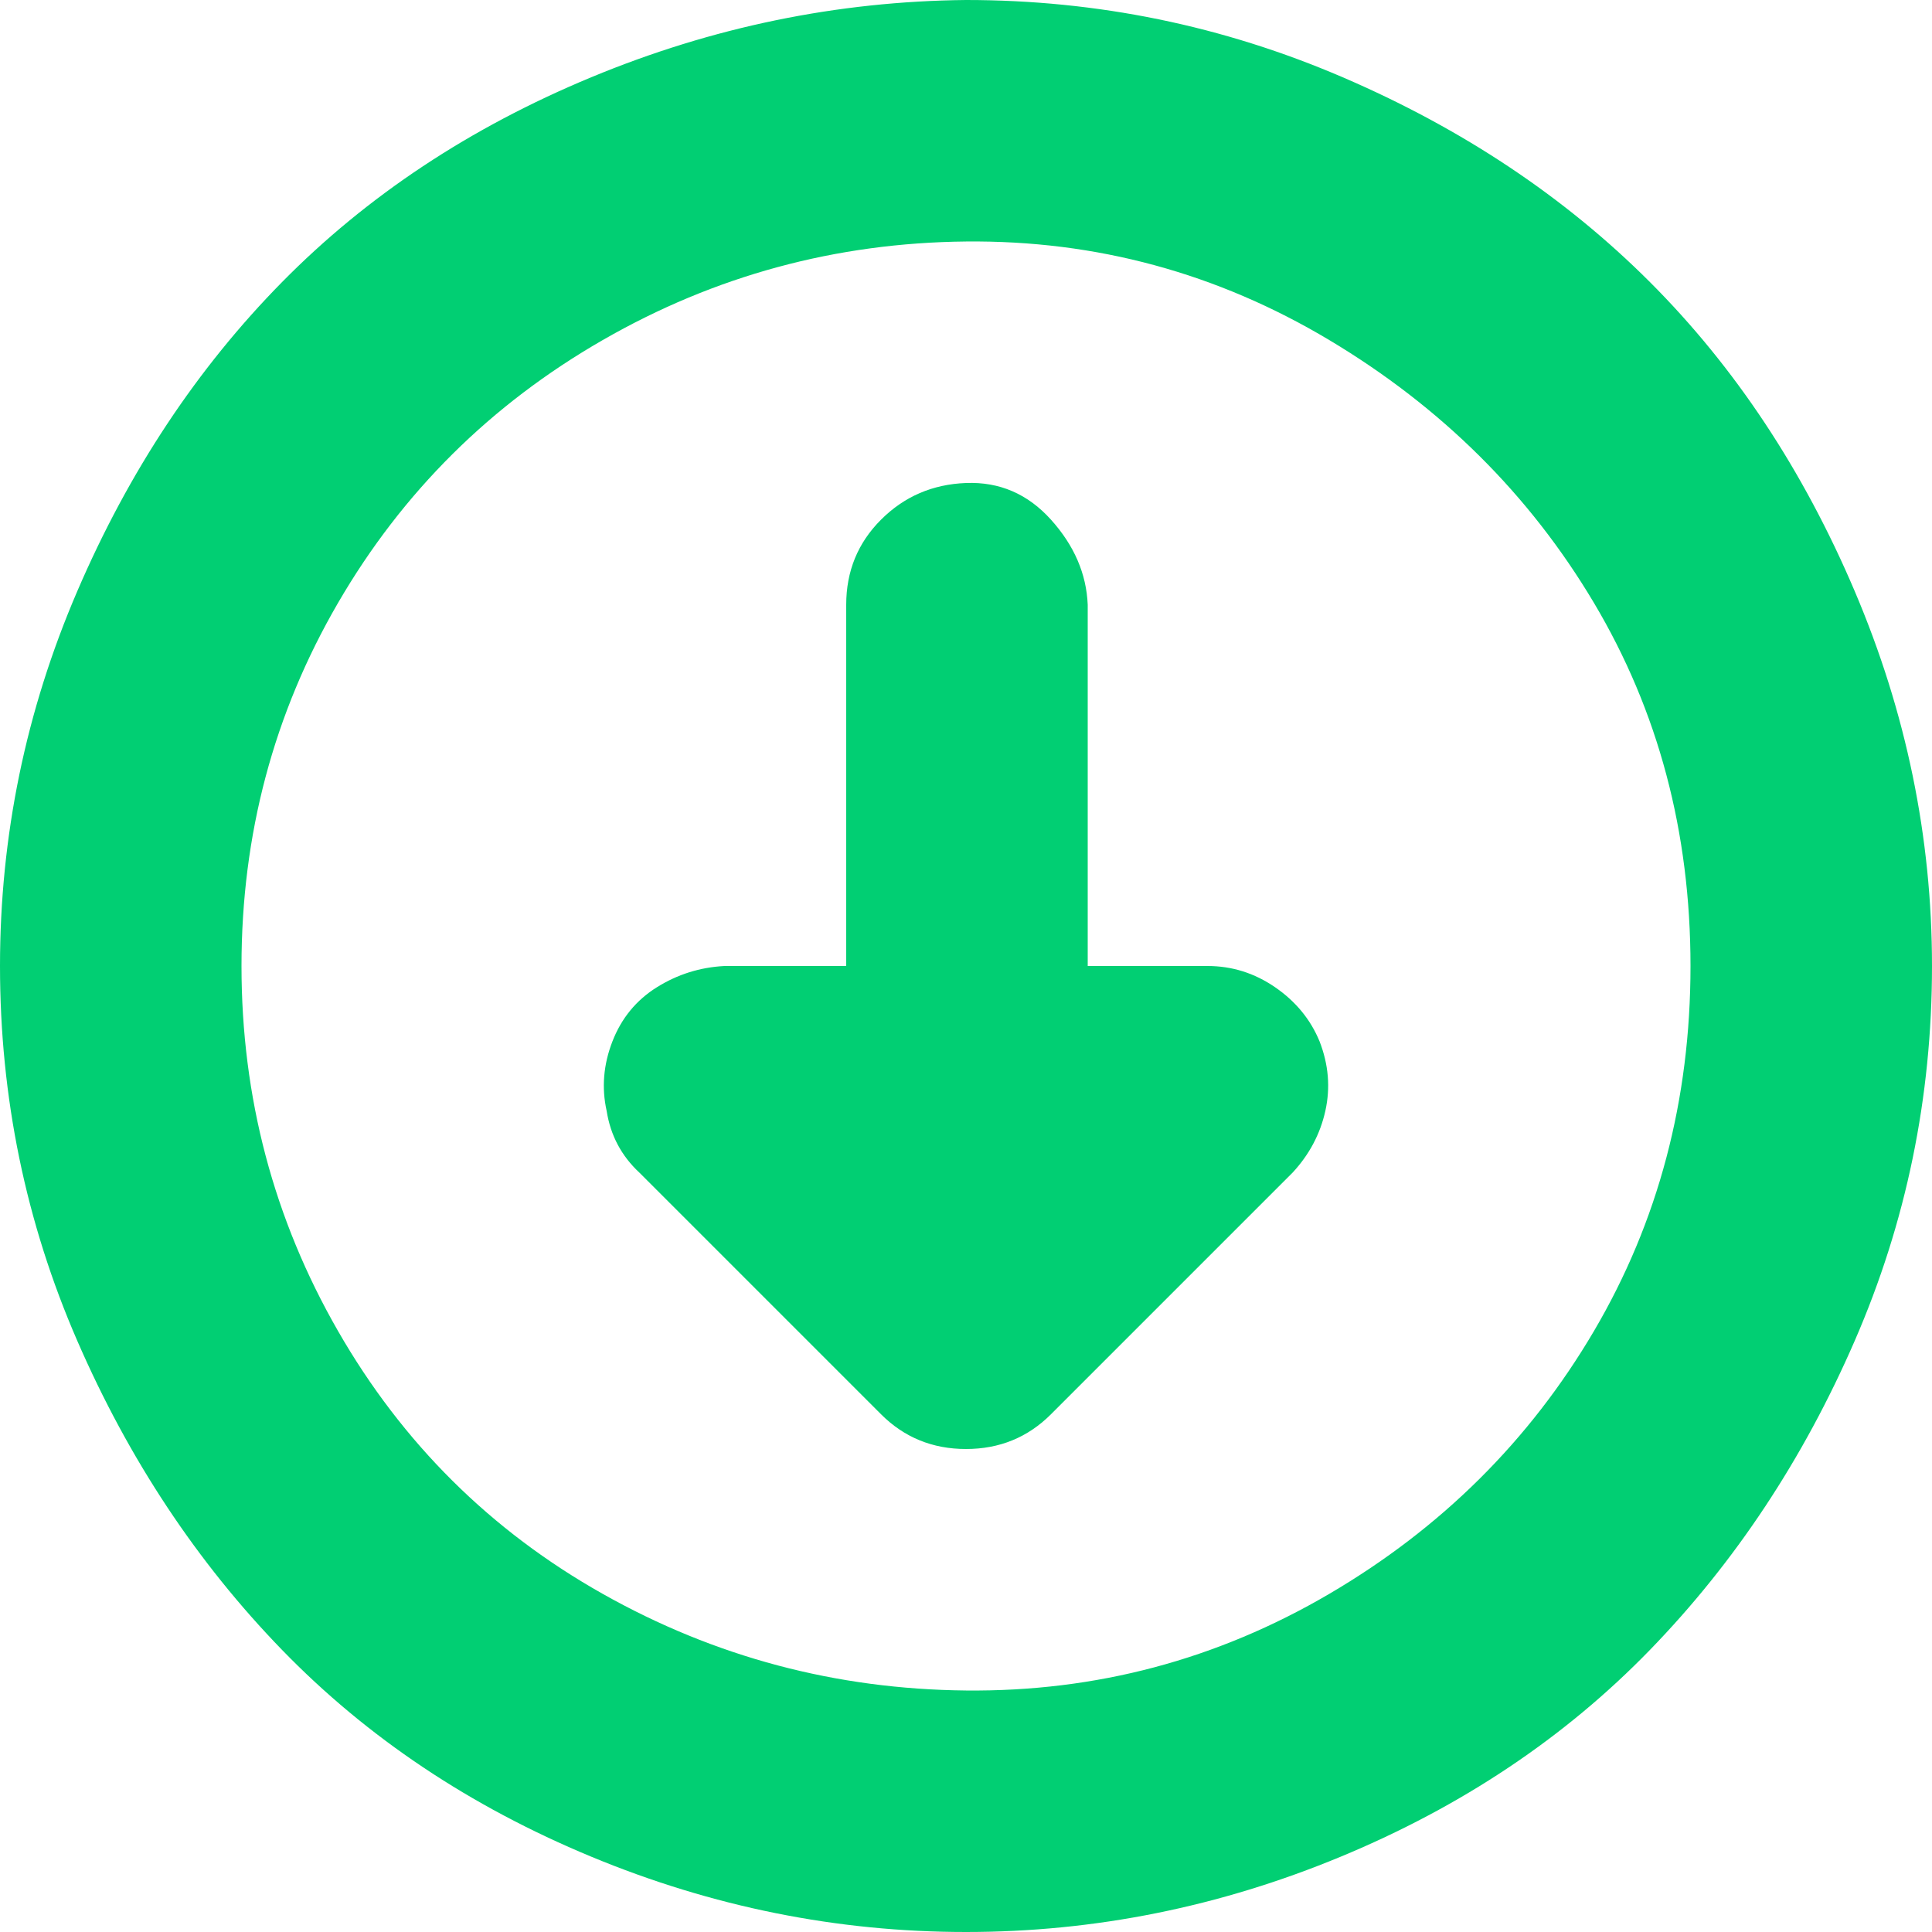
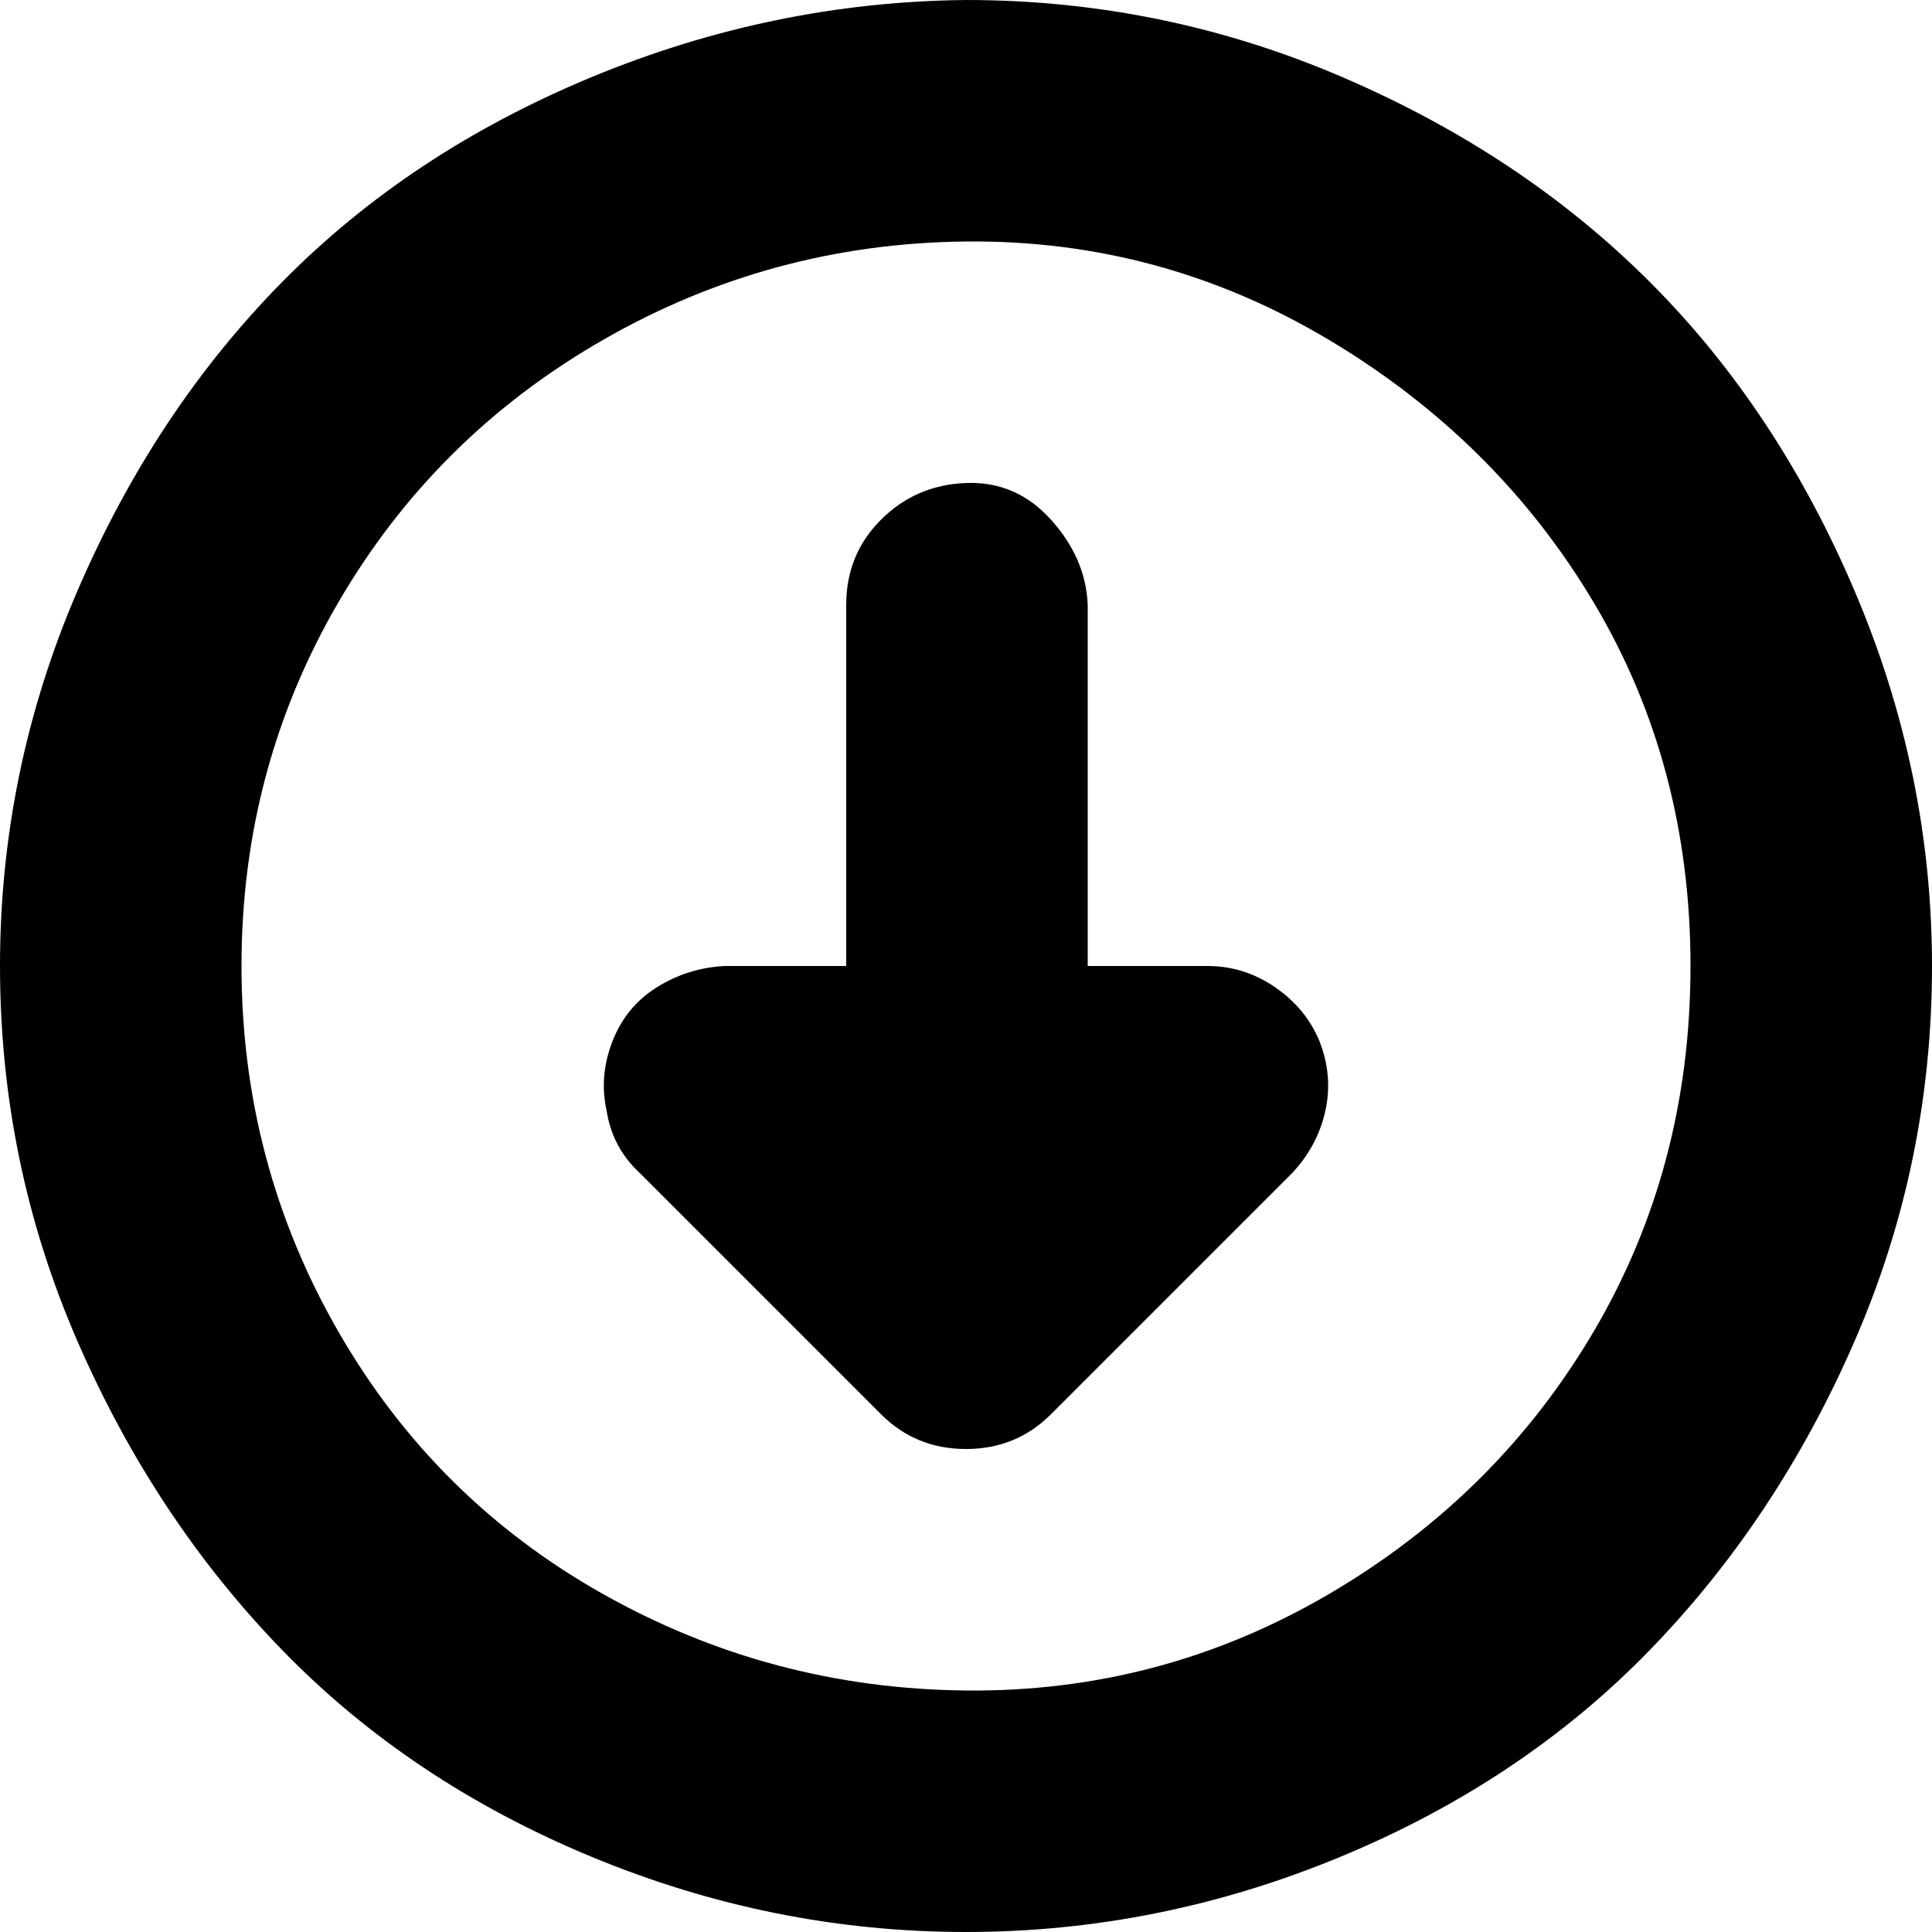
- <svg xmlns="http://www.w3.org/2000/svg" fill="#01CF73" viewBox="0 0 32 32" version="1.1">
+ <svg xmlns="http://www.w3.org/2000/svg" viewBox="0 0 32 32" version="1.1">
  <path d="M0 16q0-3.232 1.28-6.208t3.392-5.12 5.12-3.392 6.208-1.28q3.264 0 6.24 1.28t5.088 3.392 3.392 5.12 1.28 6.208q0 3.264-1.28 6.208t-3.392 5.12-5.12 3.424-6.208 1.248-6.208-1.248-5.12-3.424-3.392-5.12-1.28-6.208zM4 16q0 3.264 1.6 6.048t4.384 4.352 6.016 1.6 6.016-1.6 4.384-4.352 1.6-6.048-1.6-6.016-4.384-4.352-6.016-1.632-6.016 1.632-4.384 4.352-1.6 6.016zM10.048 18.4q-0.128-0.576 0.096-1.152t0.736-0.896 1.12-0.352h2.016v-5.984q0-0.832 0.576-1.408t1.408-0.608 1.408 0.608 0.608 1.408v5.984h1.984q0.608 0 1.12 0.352t0.736 0.896q0.224 0.576 0.096 1.152t-0.544 1.024l-4 4q-0.576 0.576-1.408 0.576t-1.408-0.576l-4-4q-0.448-0.416-0.544-1.024z" />
</svg>
